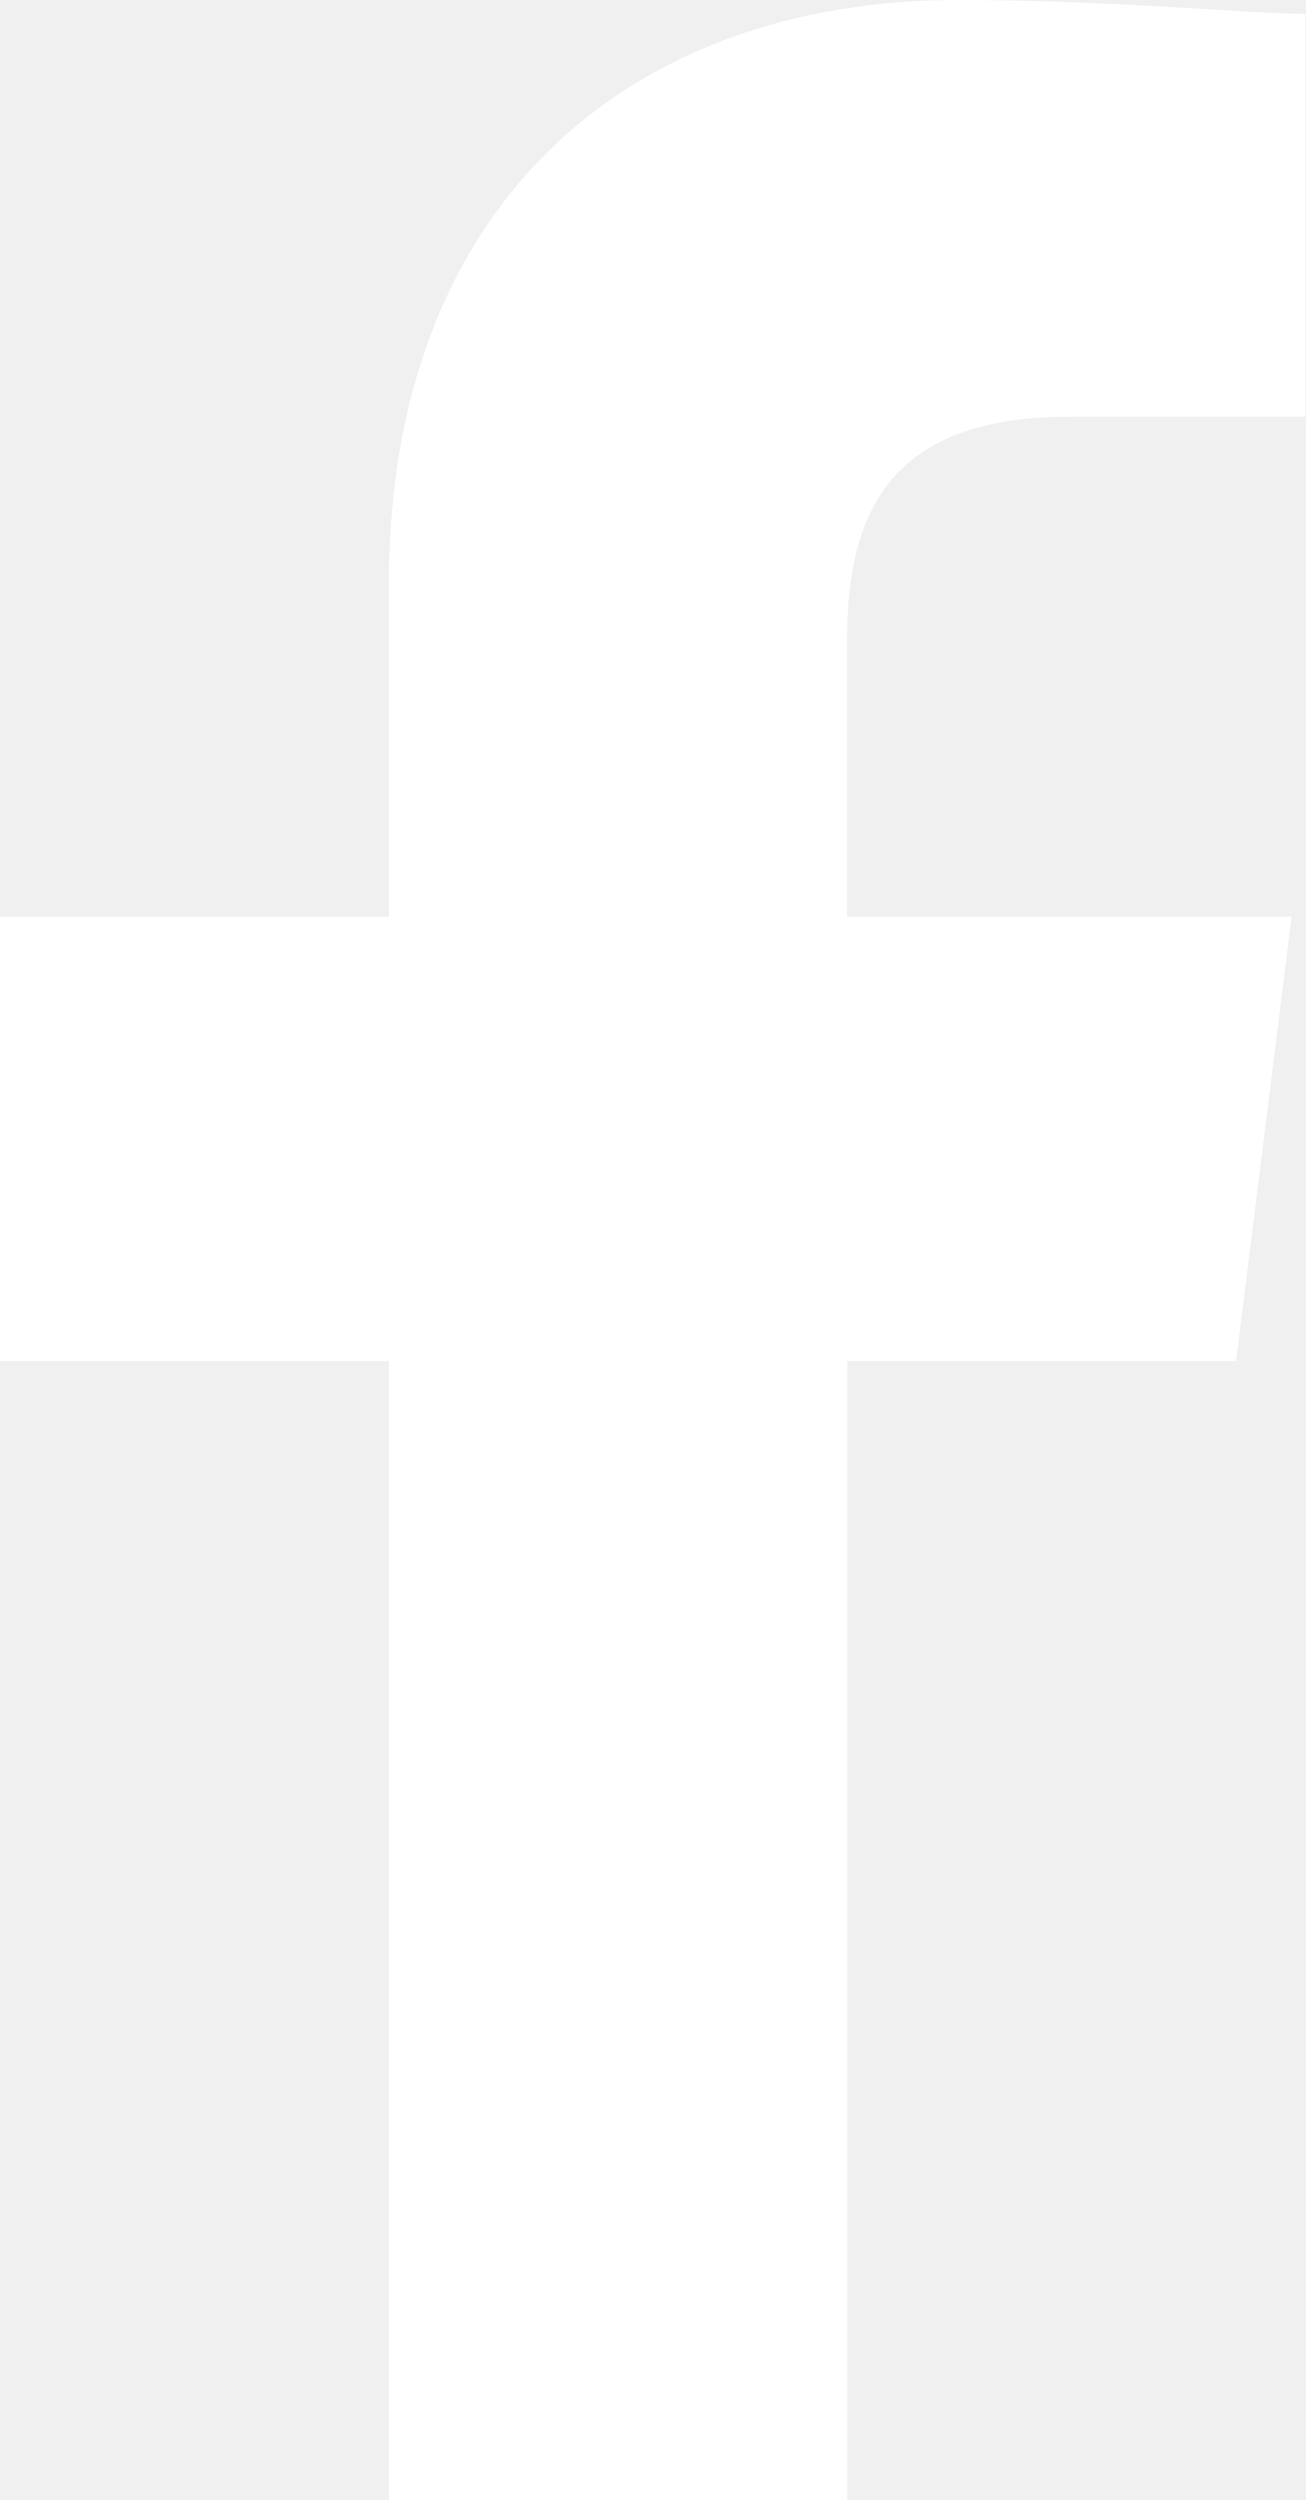
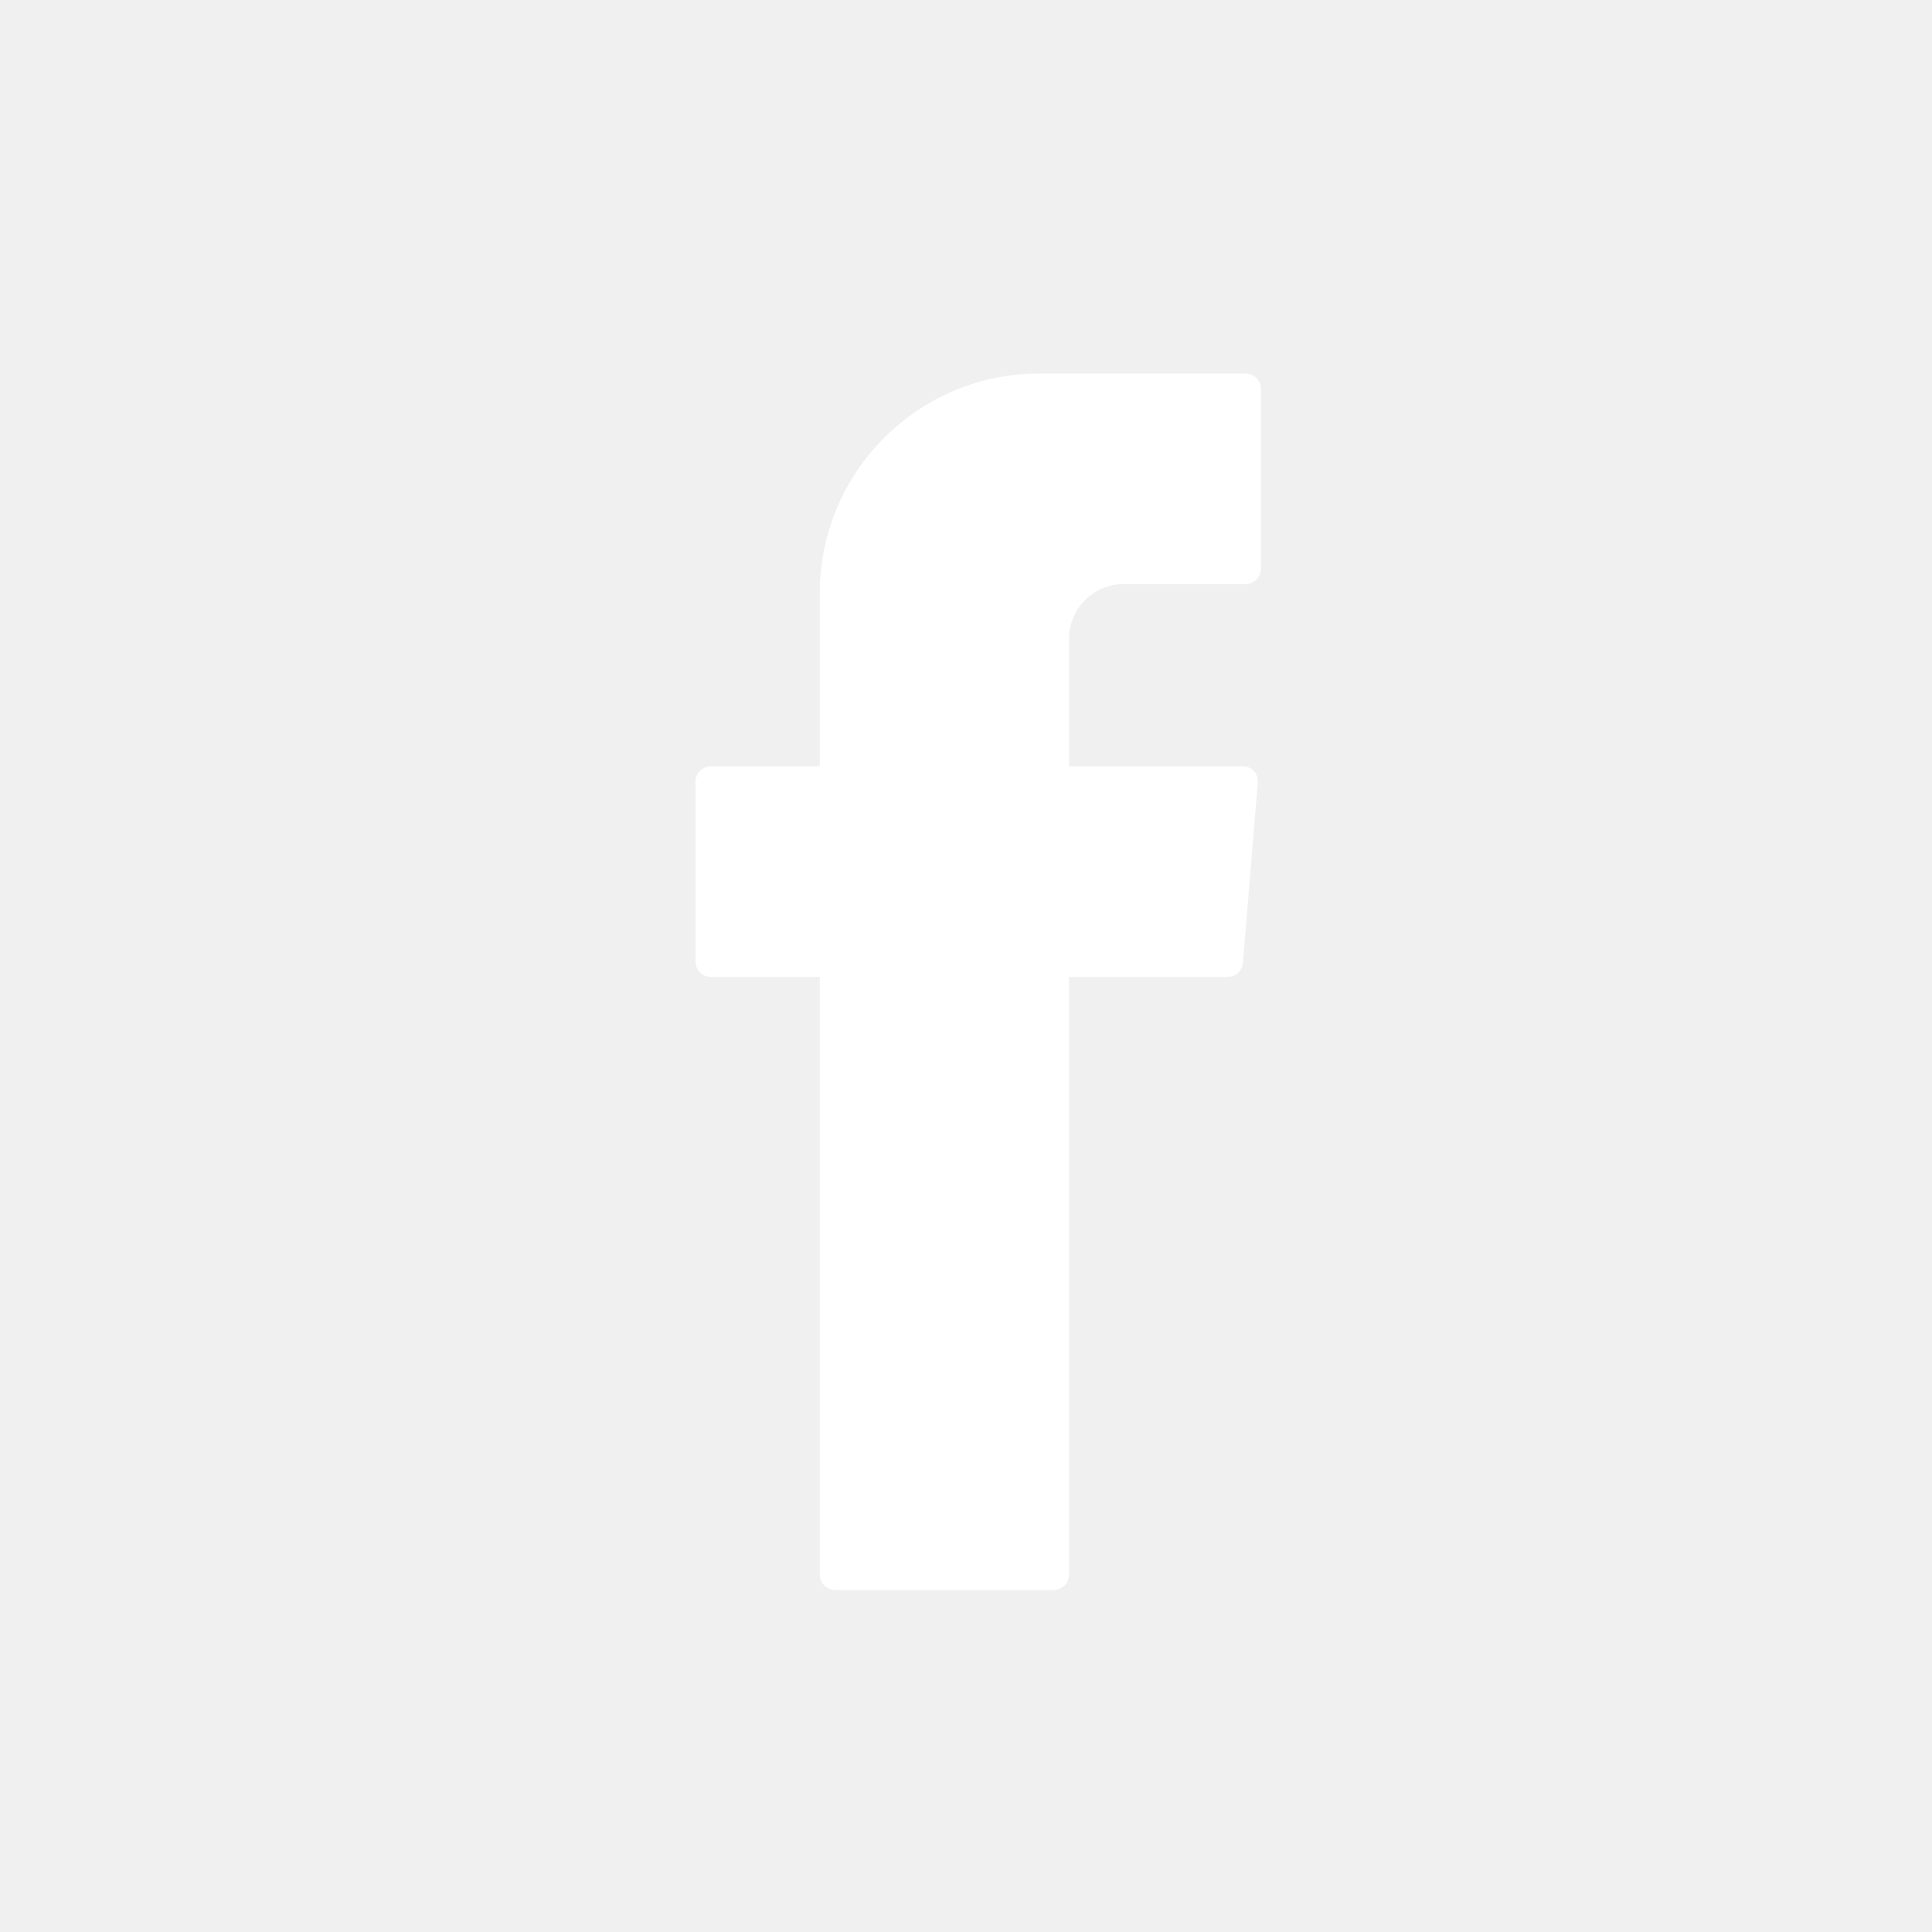
- <svg xmlns="http://www.w3.org/2000/svg" width="24.822" height="47.531" viewBox="0 0 24.822 47.531">
-   <path id="Path_38" data-name="Path 38" d="M96.108,47.531V25.878H103.5l1.056-8.45h-8.45V12.147c0-2.377.792-4.225,4.225-4.225h4.489V.264c-1.056,0-3.7-.264-6.6-.264C91.883,0,87.394,3.961,87.394,11.091v6.338H80v8.45h7.394V47.531Z" transform="translate(-80)" fill="#fff" fill-rule="evenodd" />
+ <svg xmlns="http://www.w3.org/2000/svg" width="300" height="300" viewBox="0 0 300 300">
+   <path fill="#fff" fill-rule="evenodd" d="M127.3 153.2v91.3a2.4 2.4 0 0 0 2.4 2.4h33.9a2.4 2.4 0 0 0 2.4-2.4v-92.8h24.6a2.4 2.4 0 0 0 2.4-2.2l2.3-27.9a2.3 2.3 0 0 0-2.3-2.6h-27V99.1a8.5 8.5 0 0 1 8.4-8.4h19a2.4 2.4 0 0 0 2.4-2.4V60.4a2.4 2.4 0 0 0-2.4-2.4h-32a34.1 34.1 0 0 0-34.1 34v27h-16.9a2.4 2.4 0 0 0-2.4 2.4v27.9a2.4 2.4 0 0 0 2.4 2.4h16.9z" />
</svg>
